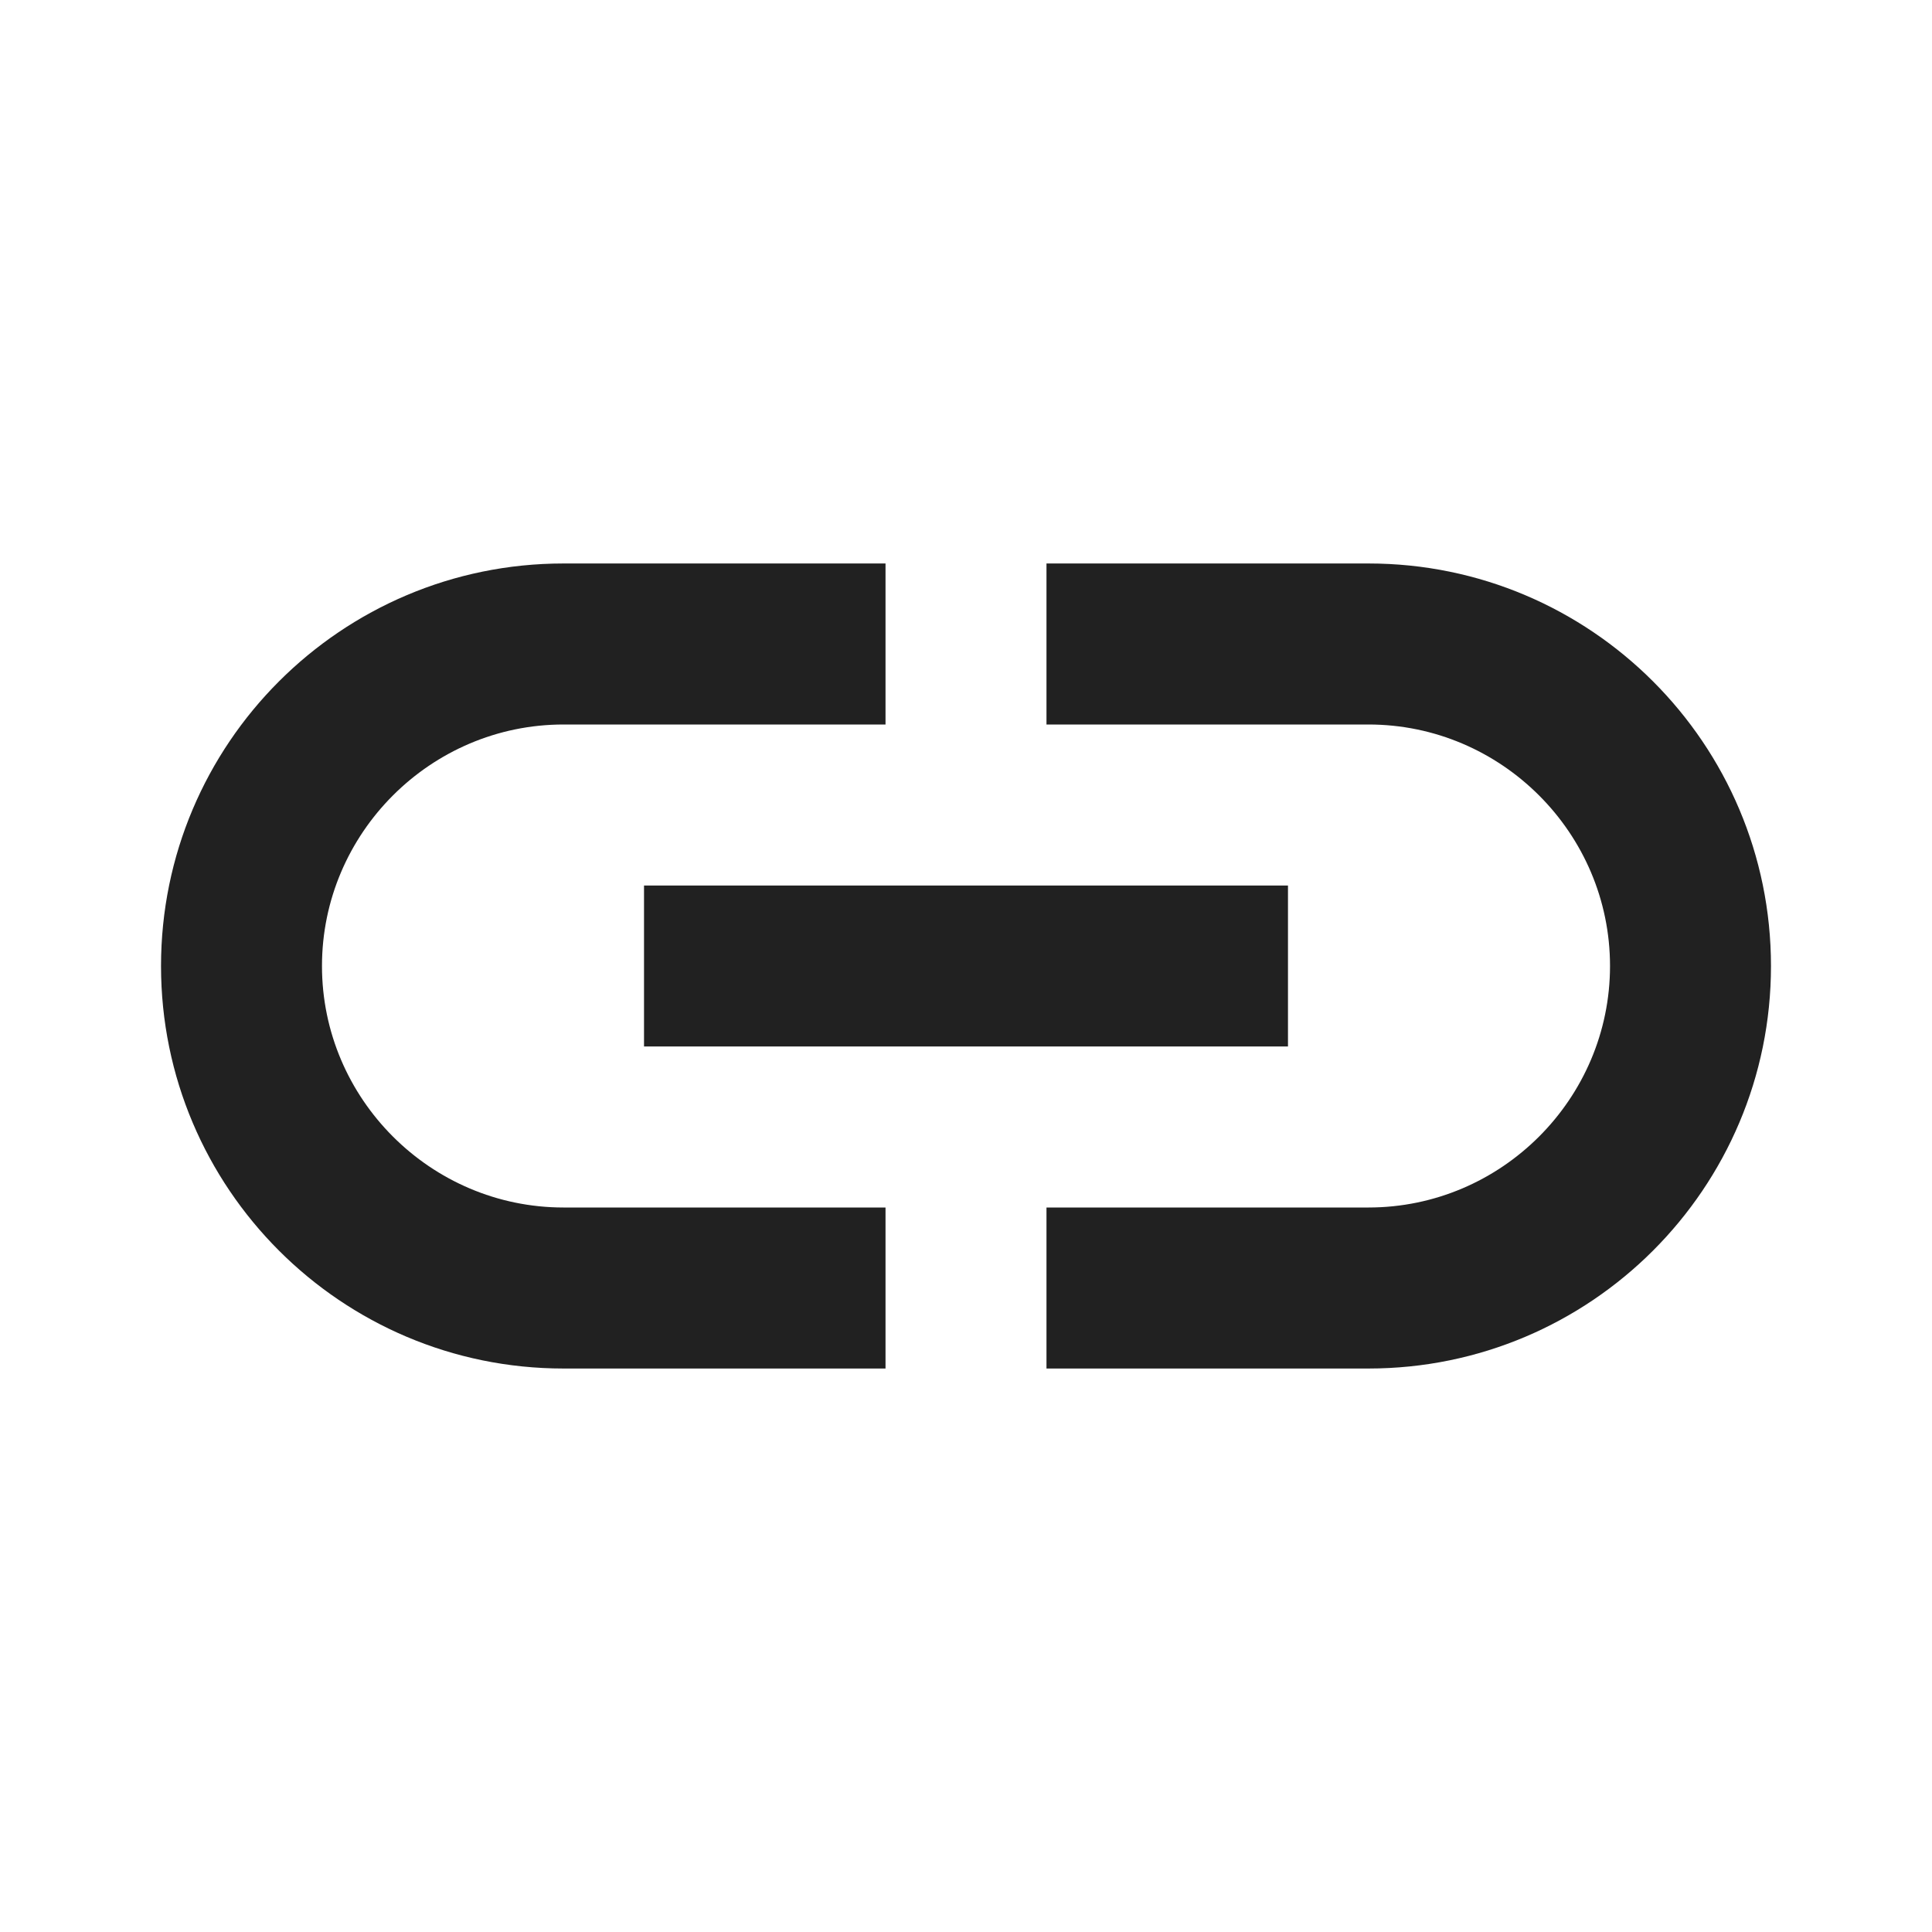
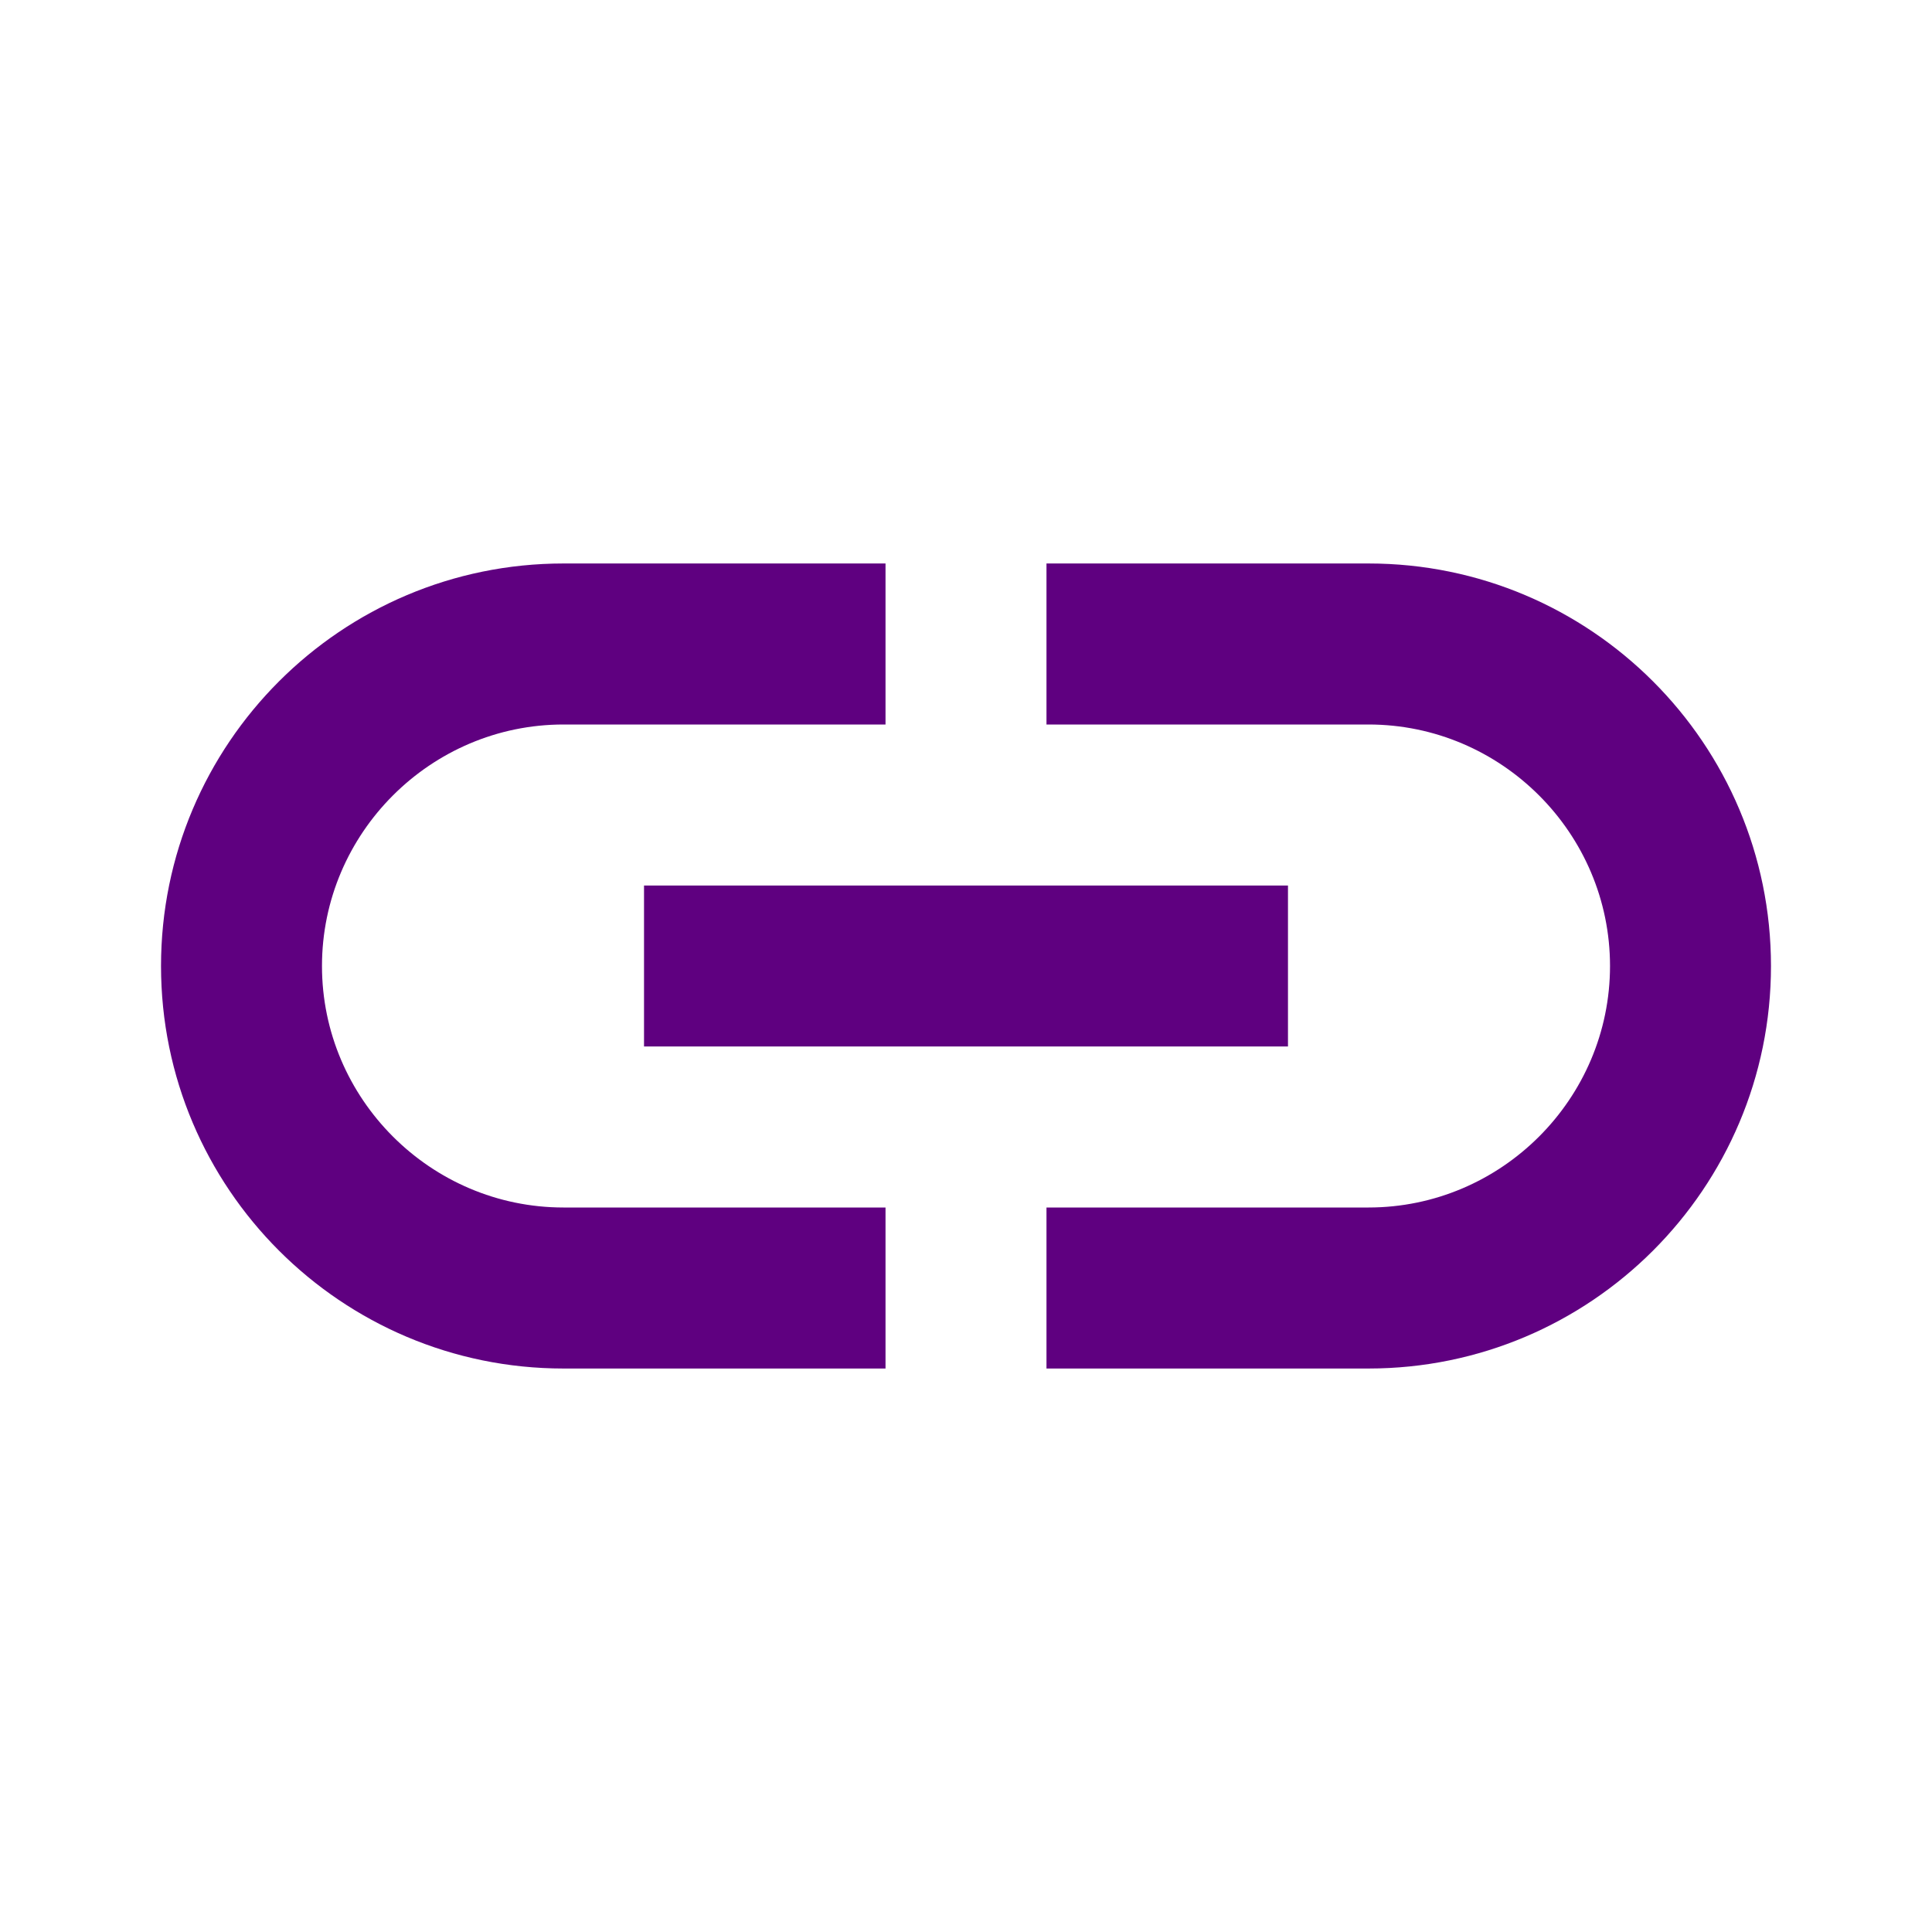
<svg xmlns="http://www.w3.org/2000/svg" width="32" height="32" viewBox="0 0 32 32" fill="none">
-   <path d="M22.667 9.333H17.333V12H22.667C24.867 12 26.667 13.8 26.667 16C26.667 18.2 24.867 20 22.667 20H17.333V22.667H22.667C26.347 22.667 29.333 19.68 29.333 16C29.333 12.32 26.347 9.333 22.667 9.333ZM14.667 20H9.333C7.133 20 5.333 18.2 5.333 16C5.333 13.8 7.133 12 9.333 12H14.667V9.333H9.333C5.653 9.333 2.667 12.32 2.667 16C2.667 19.68 5.653 22.667 9.333 22.667H14.667V20ZM10.667 14.667H21.333V17.333H10.667V14.667Z" fill=" #212121" />
+   <path d="M22.667 9.333H17.333V12H22.667C24.867 12 26.667 13.8 26.667 16C26.667 18.2 24.867 20 22.667 20H17.333V22.667H22.667C26.347 22.667 29.333 19.68 29.333 16C29.333 12.32 26.347 9.333 22.667 9.333ZM14.667 20H9.333C7.133 20 5.333 18.2 5.333 16C5.333 13.8 7.133 12 9.333 12H14.667V9.333H9.333C5.653 9.333 2.667 12.32 2.667 16C2.667 19.68 5.653 22.667 9.333 22.667H14.667V20ZM10.667 14.667H21.333V17.333H10.667V14.667Z" fill=" #5f0080" />
</svg>
